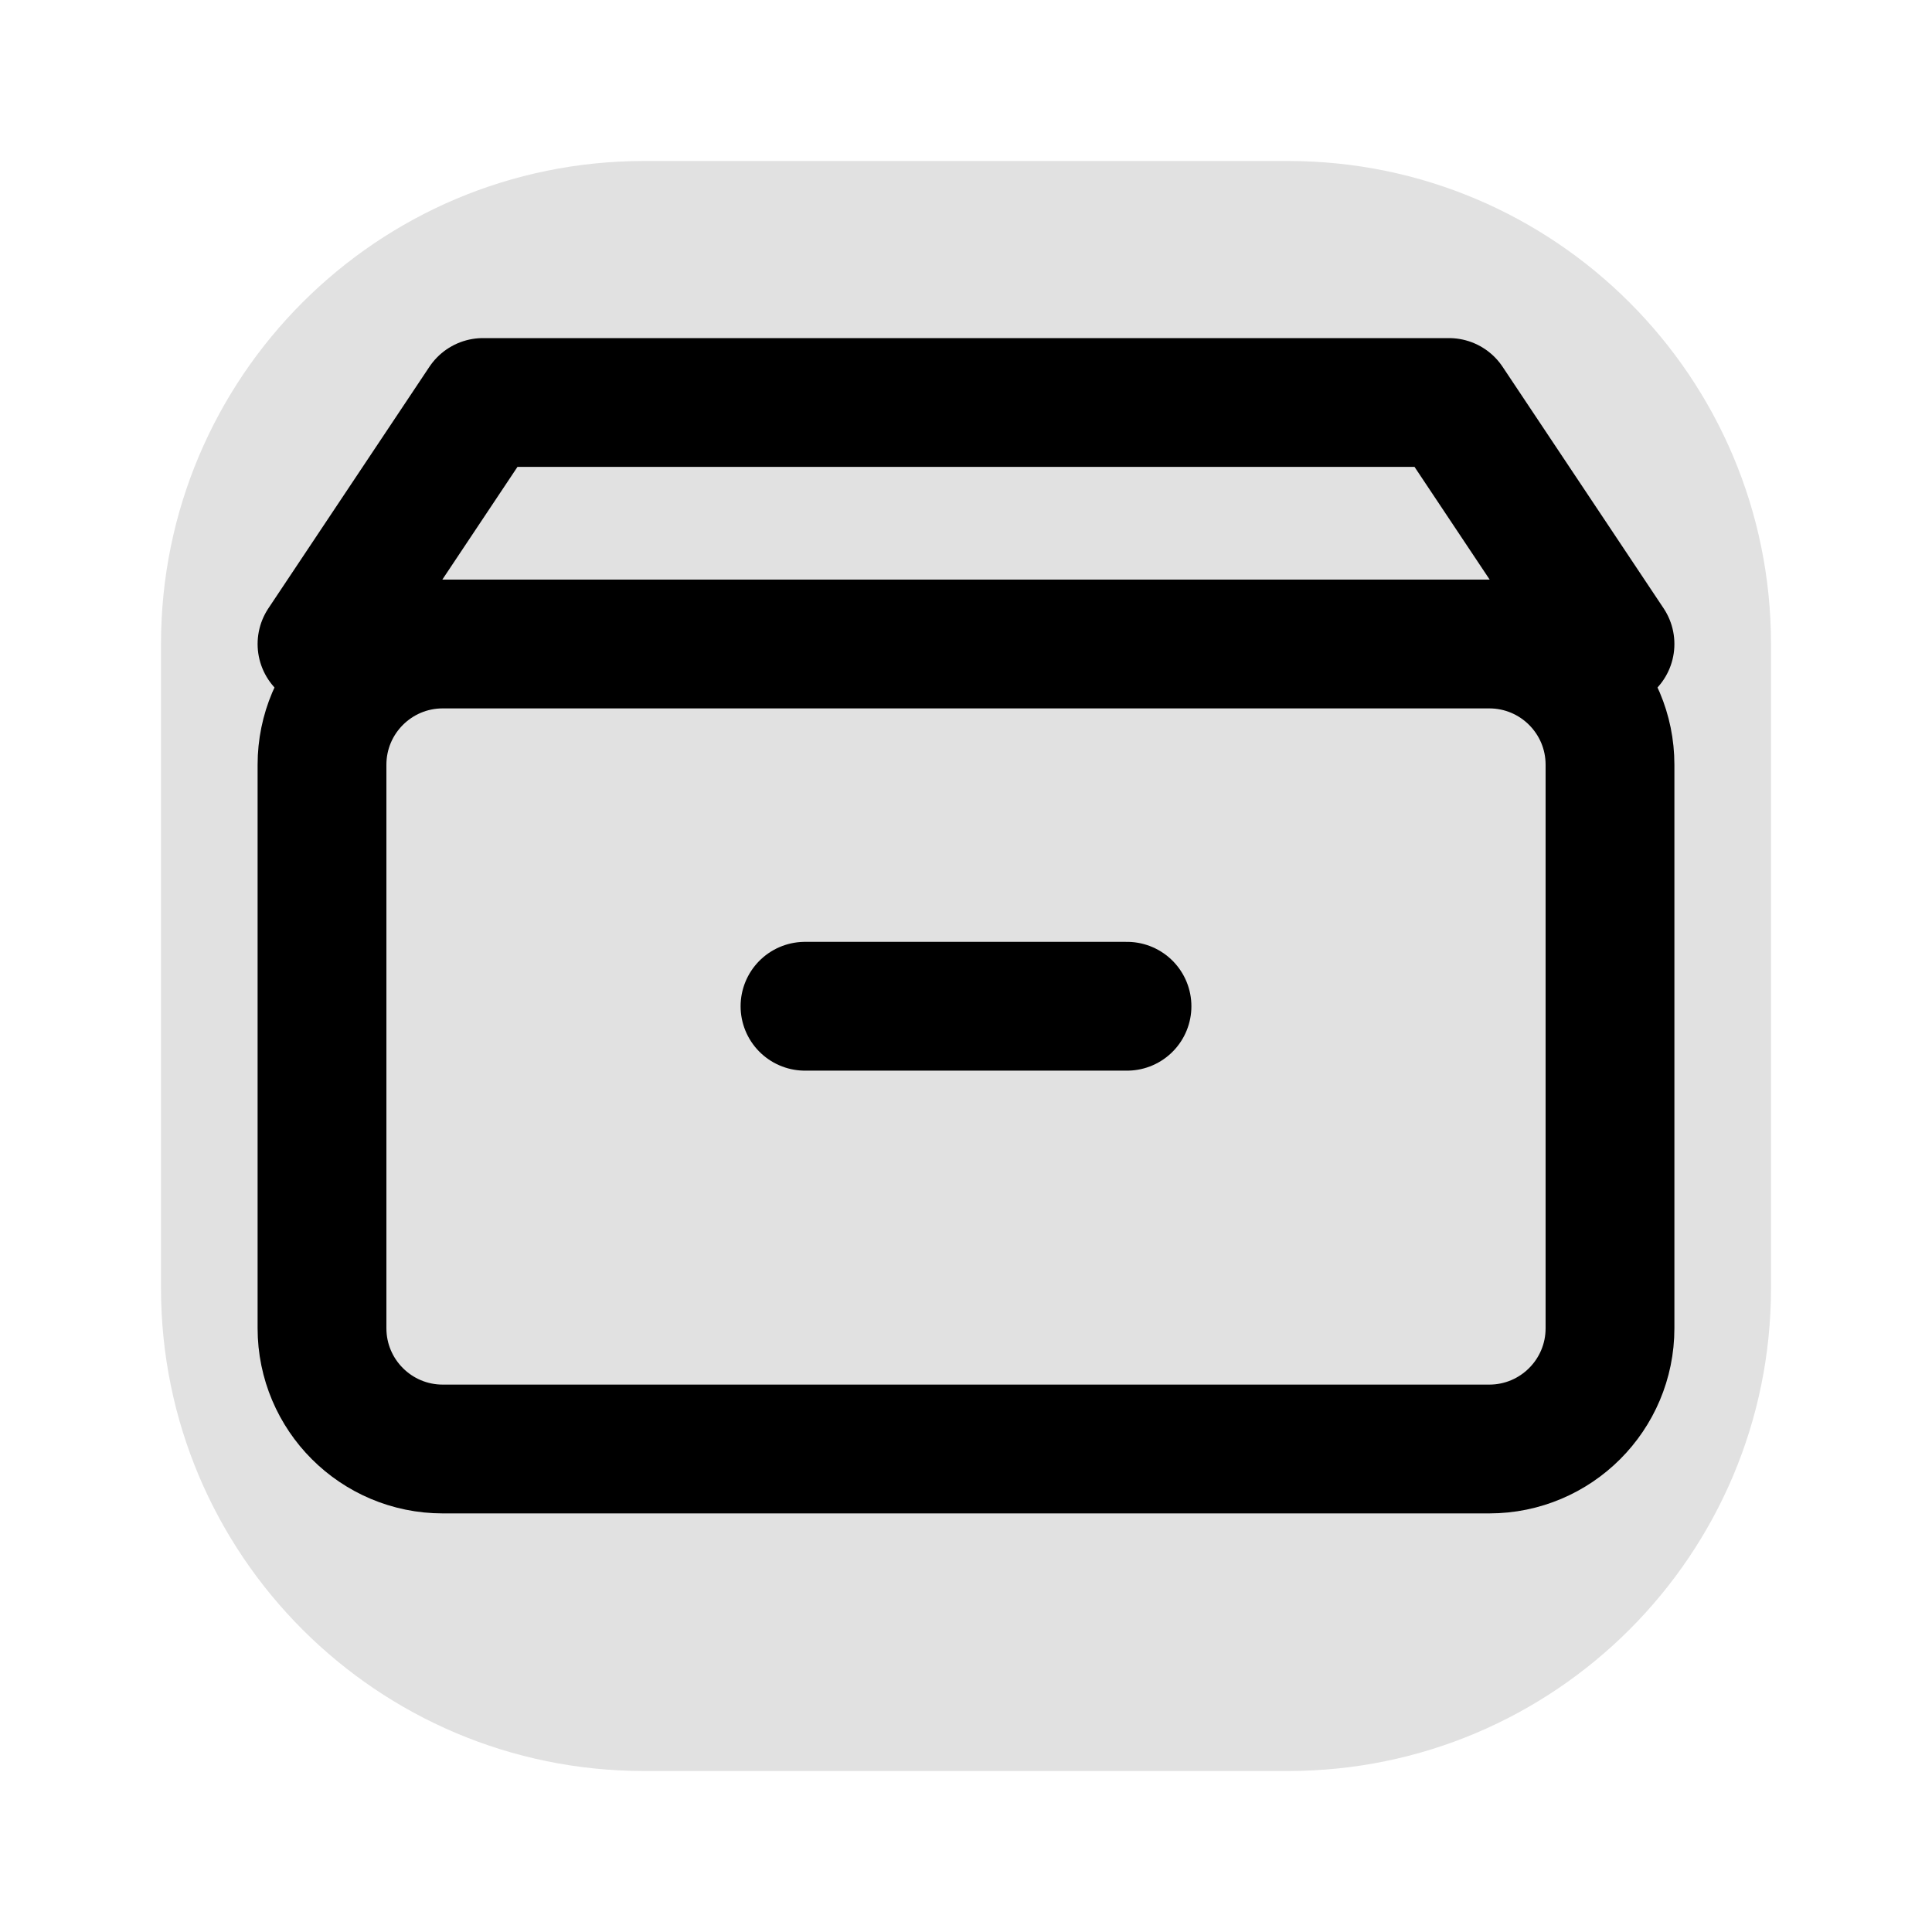
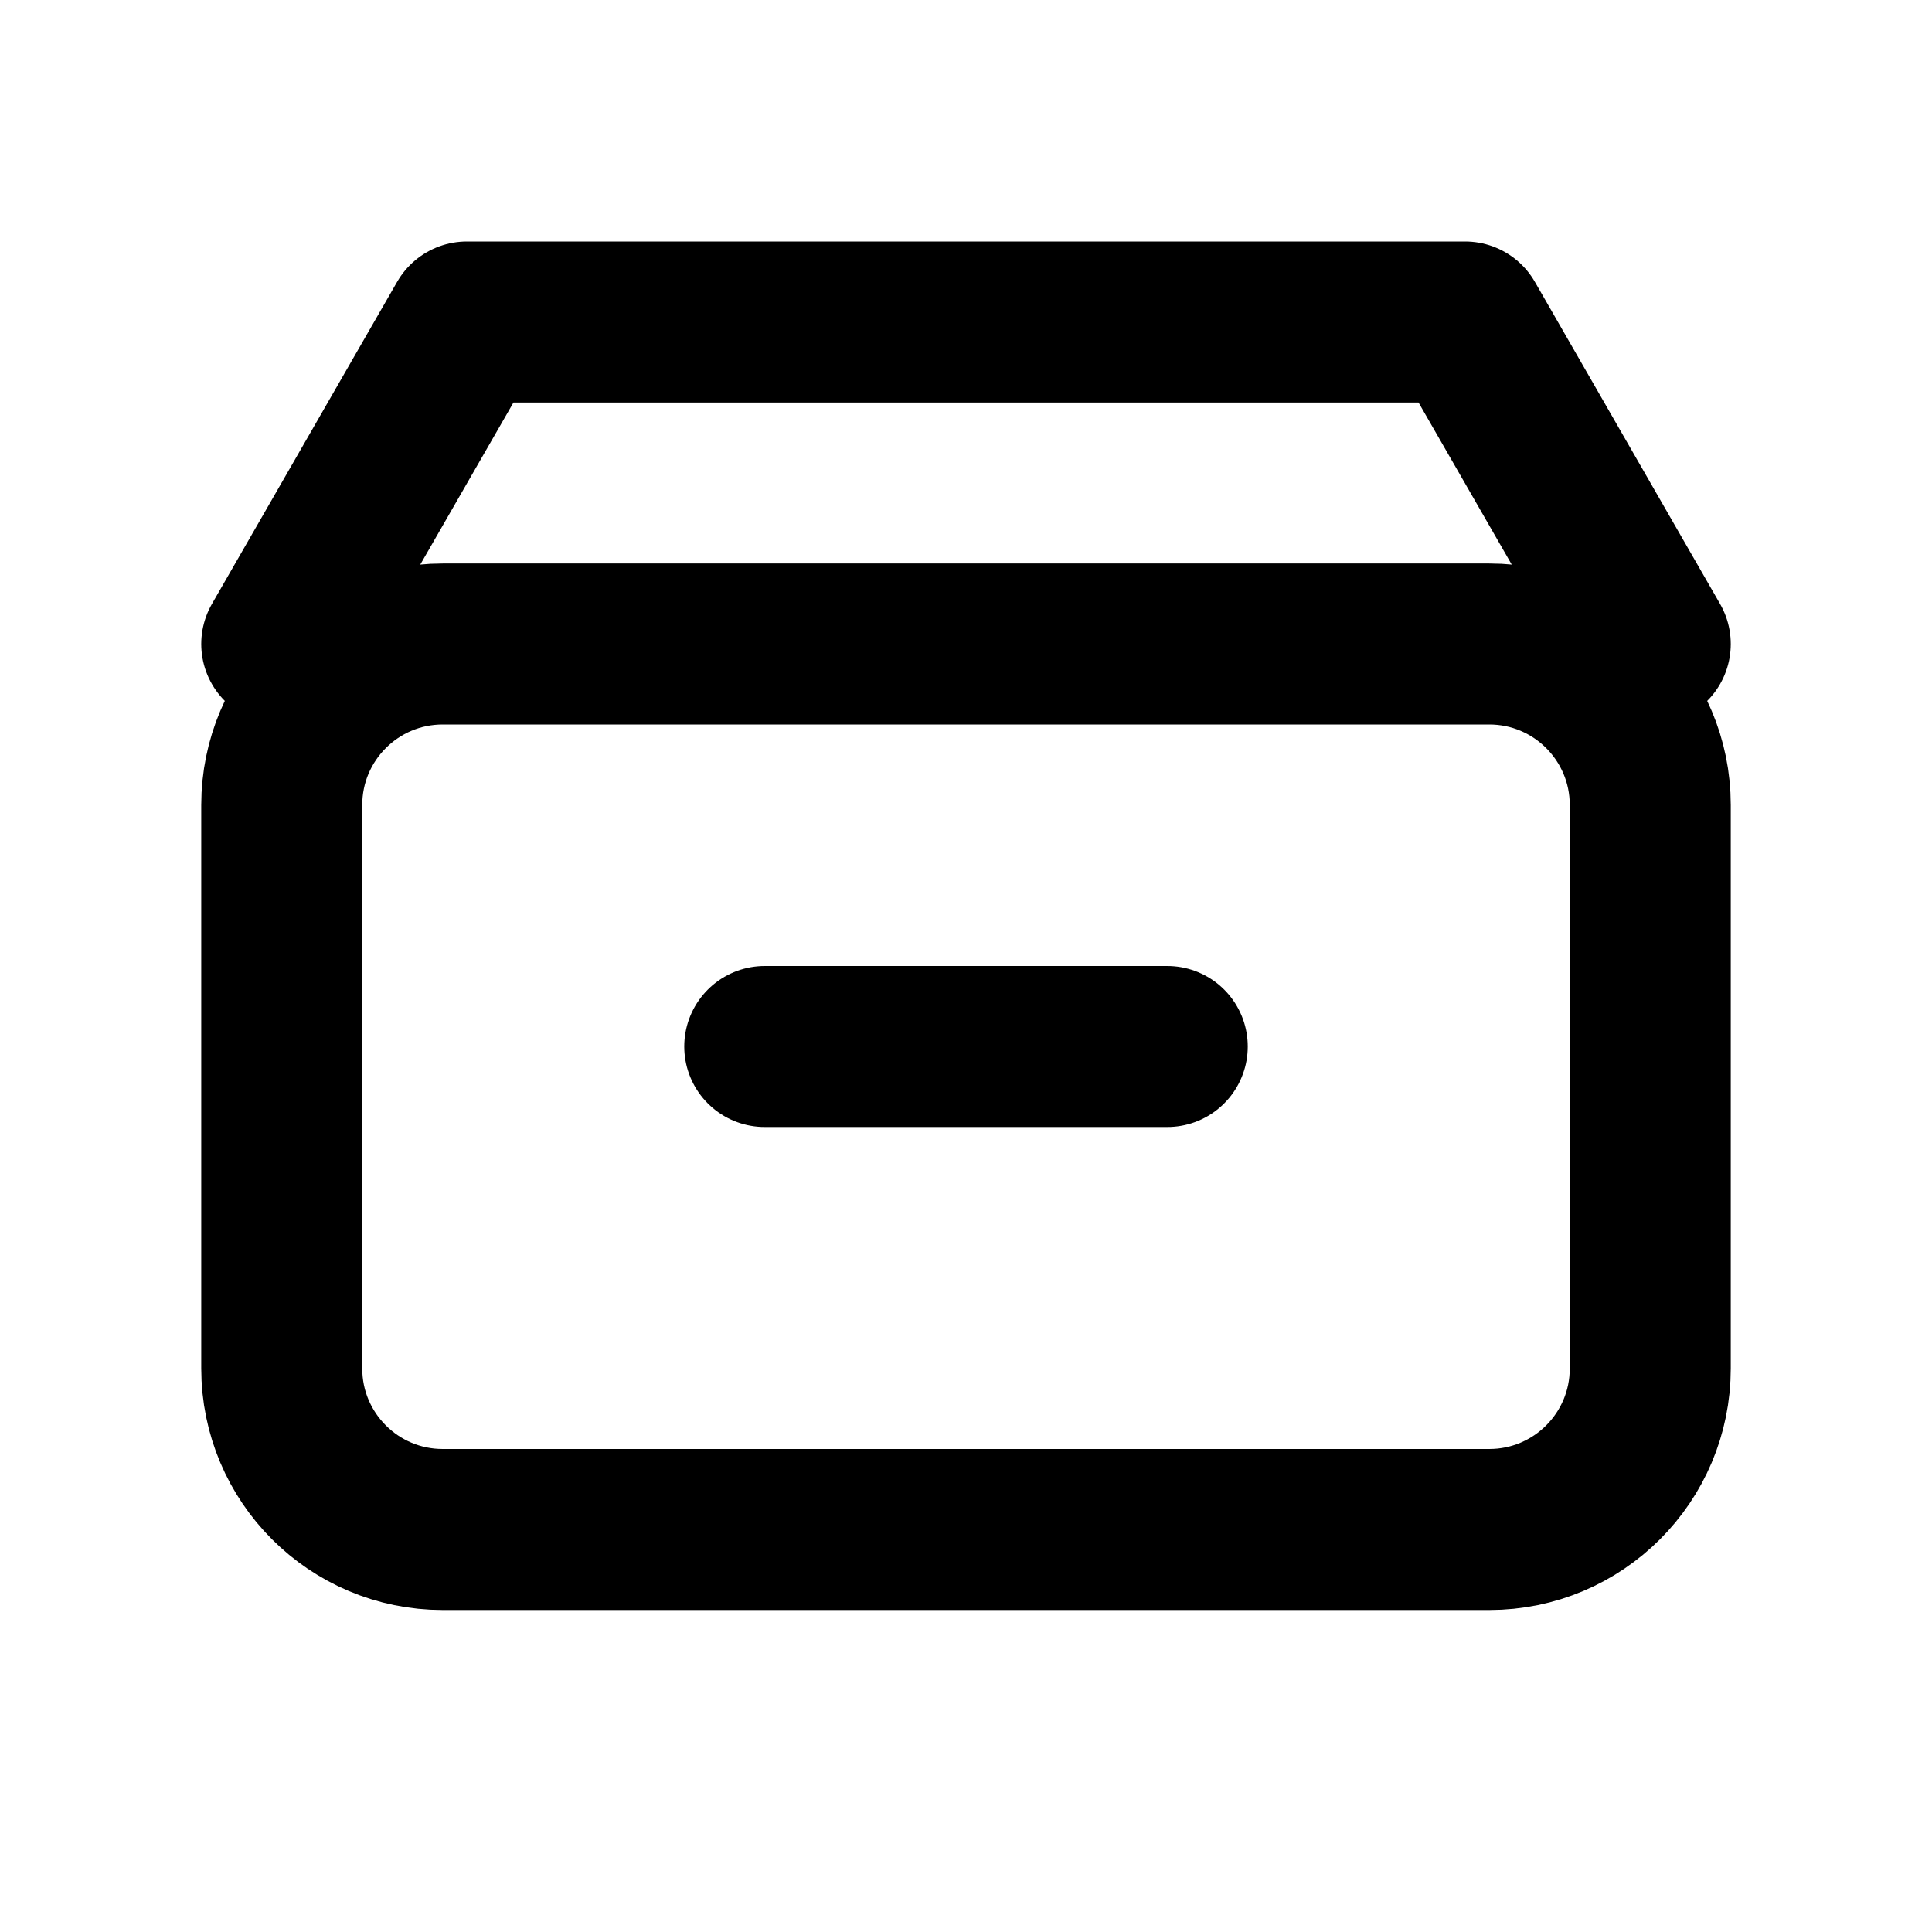
<svg xmlns="http://www.w3.org/2000/svg" viewBox="0 0 24 24" fill="none">
-   <rect x="2" y="2" width="20" height="20" rx="6" fill="currentColor" fill-opacity="0.12" />
-   <g stroke="currentColor" stroke-width="1.6" stroke-linecap="round" stroke-linejoin="round" fill="none">
-     <path d="M4 8L6 5H18L20 8" />
-     <rect x="4" y="8" width="16" height="10" rx="1.5" />
-     <path d="M10 12.5H14" />
+   <g stroke="currentColor" stroke-width="2" stroke-linecap="round" stroke-linejoin="round" fill="none">
+     <path d="M3.5 8L5.8 4H18.2L20.5 8" />
+     <rect x="3.5" y="8" width="17" height="11" rx="2" />
+     <path d="M9.5 13H14.5" />
  </g>
</svg>
